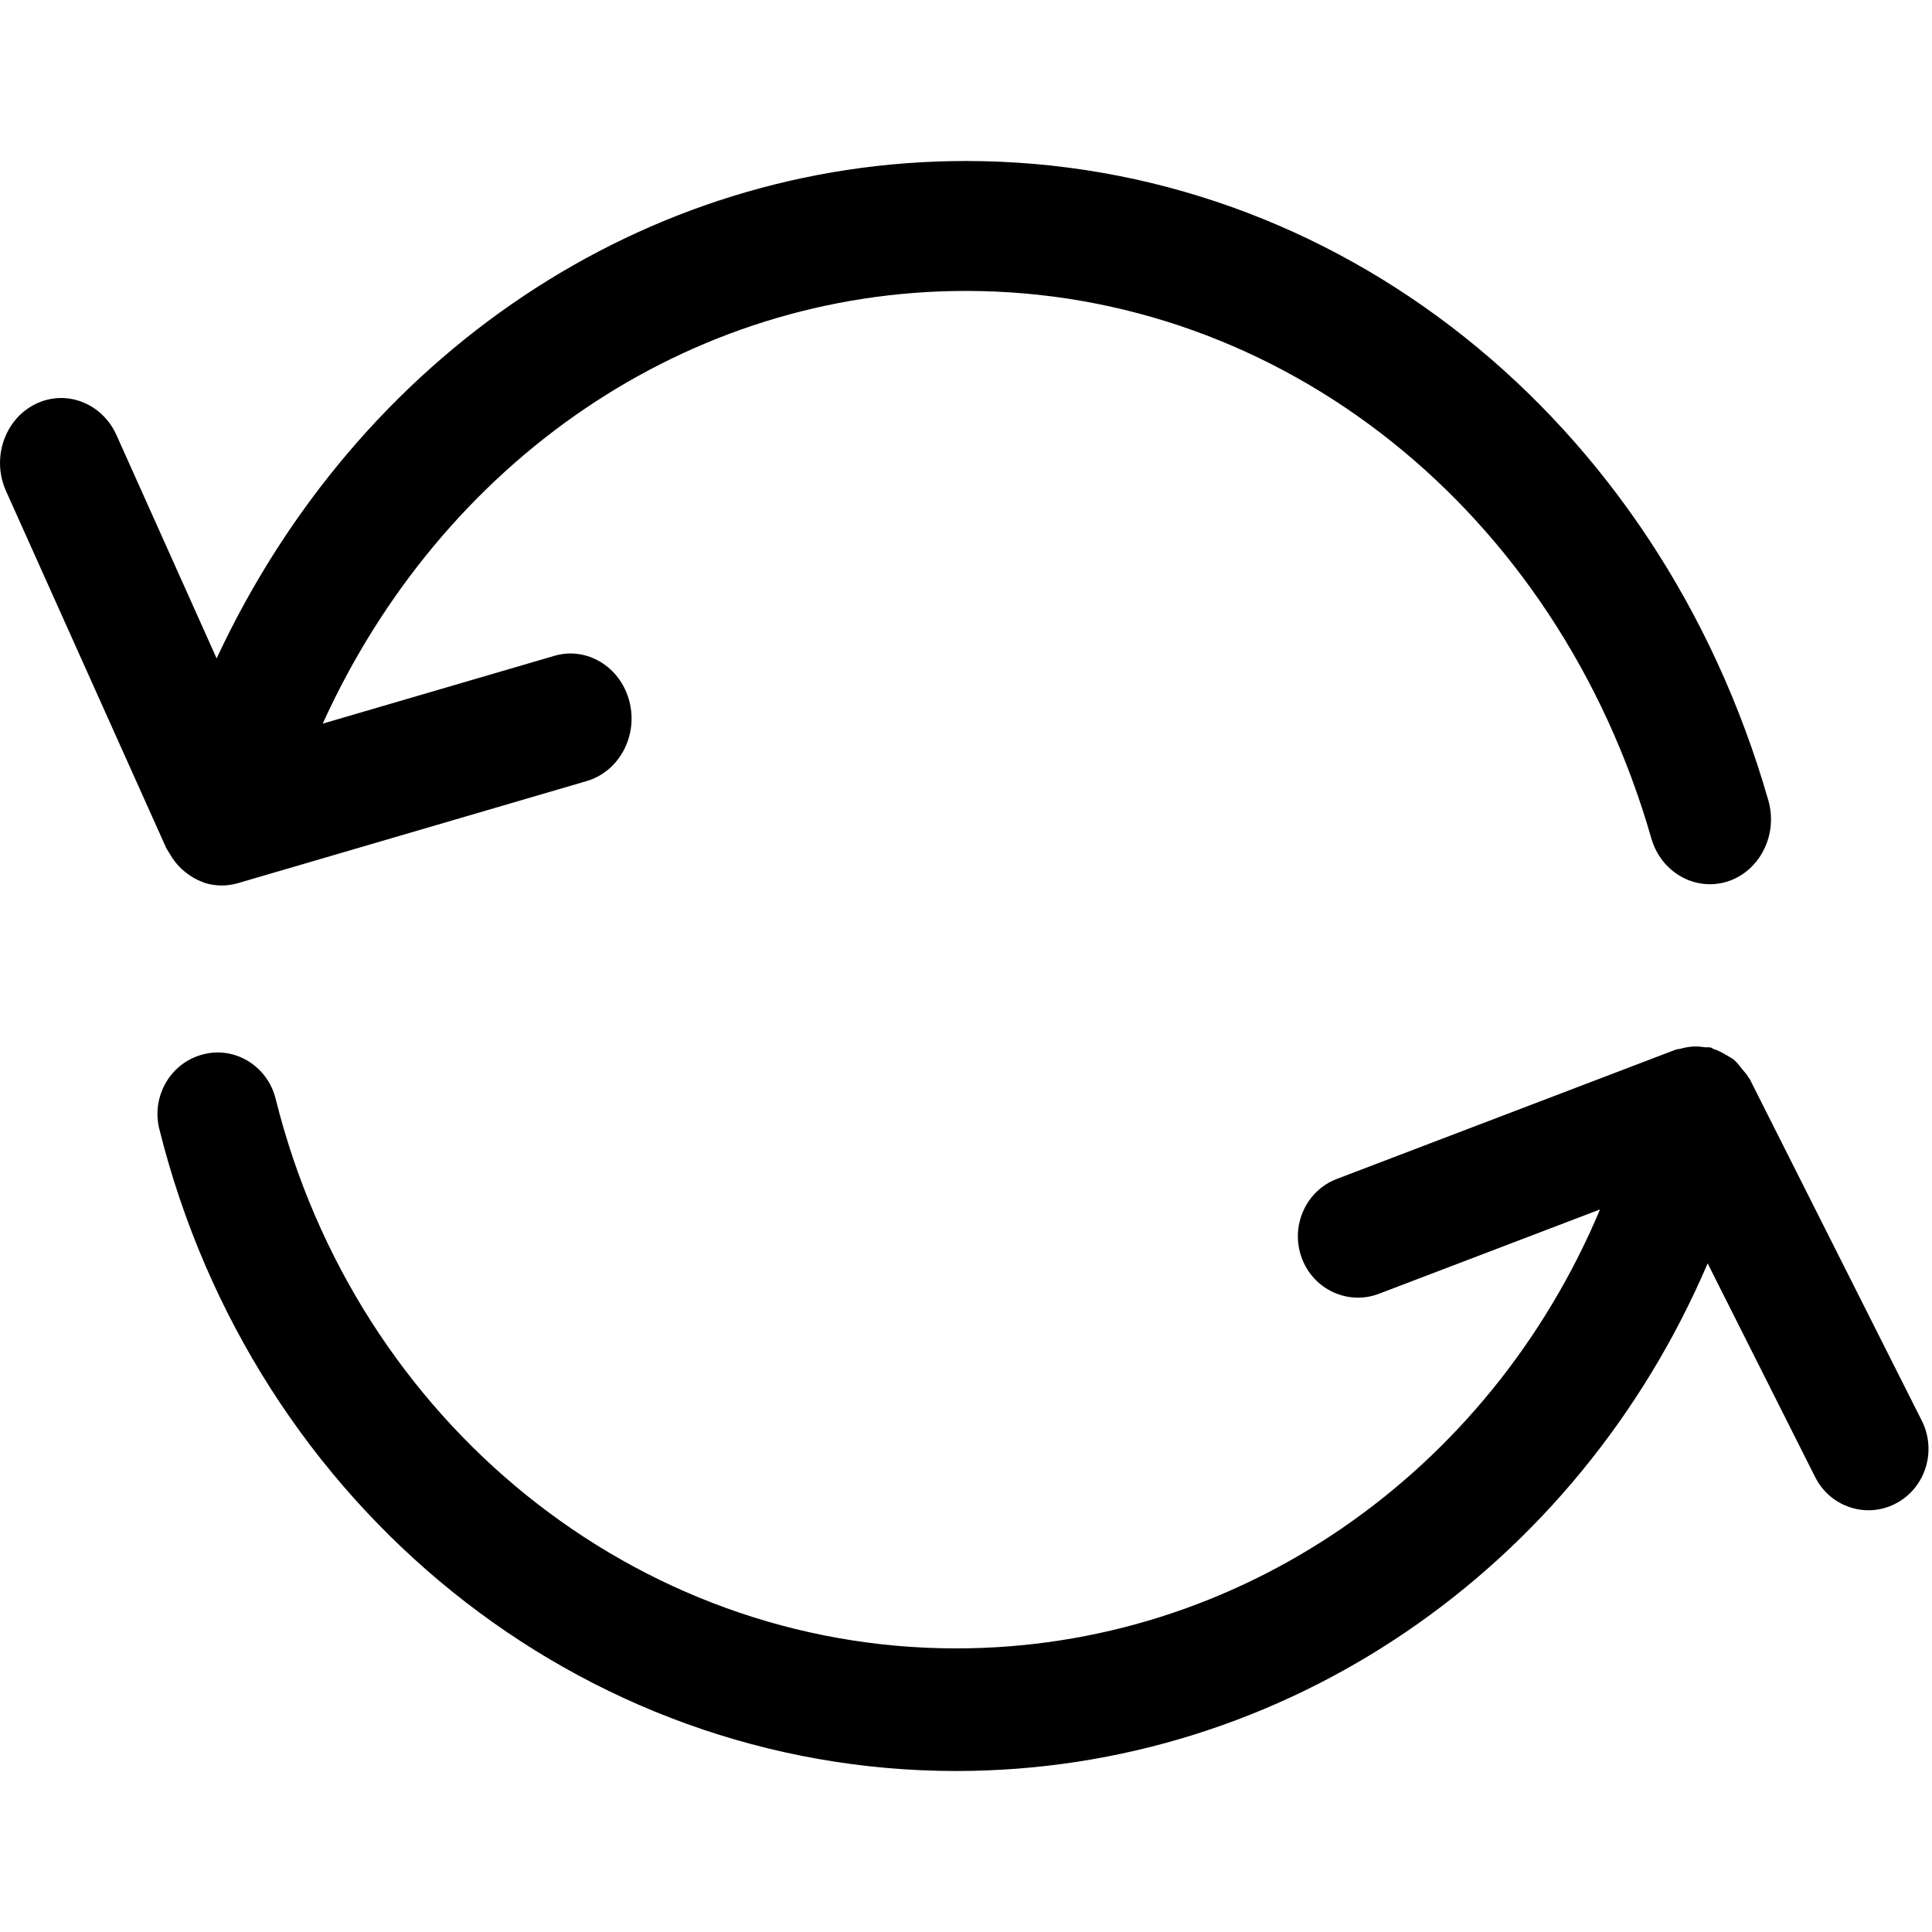
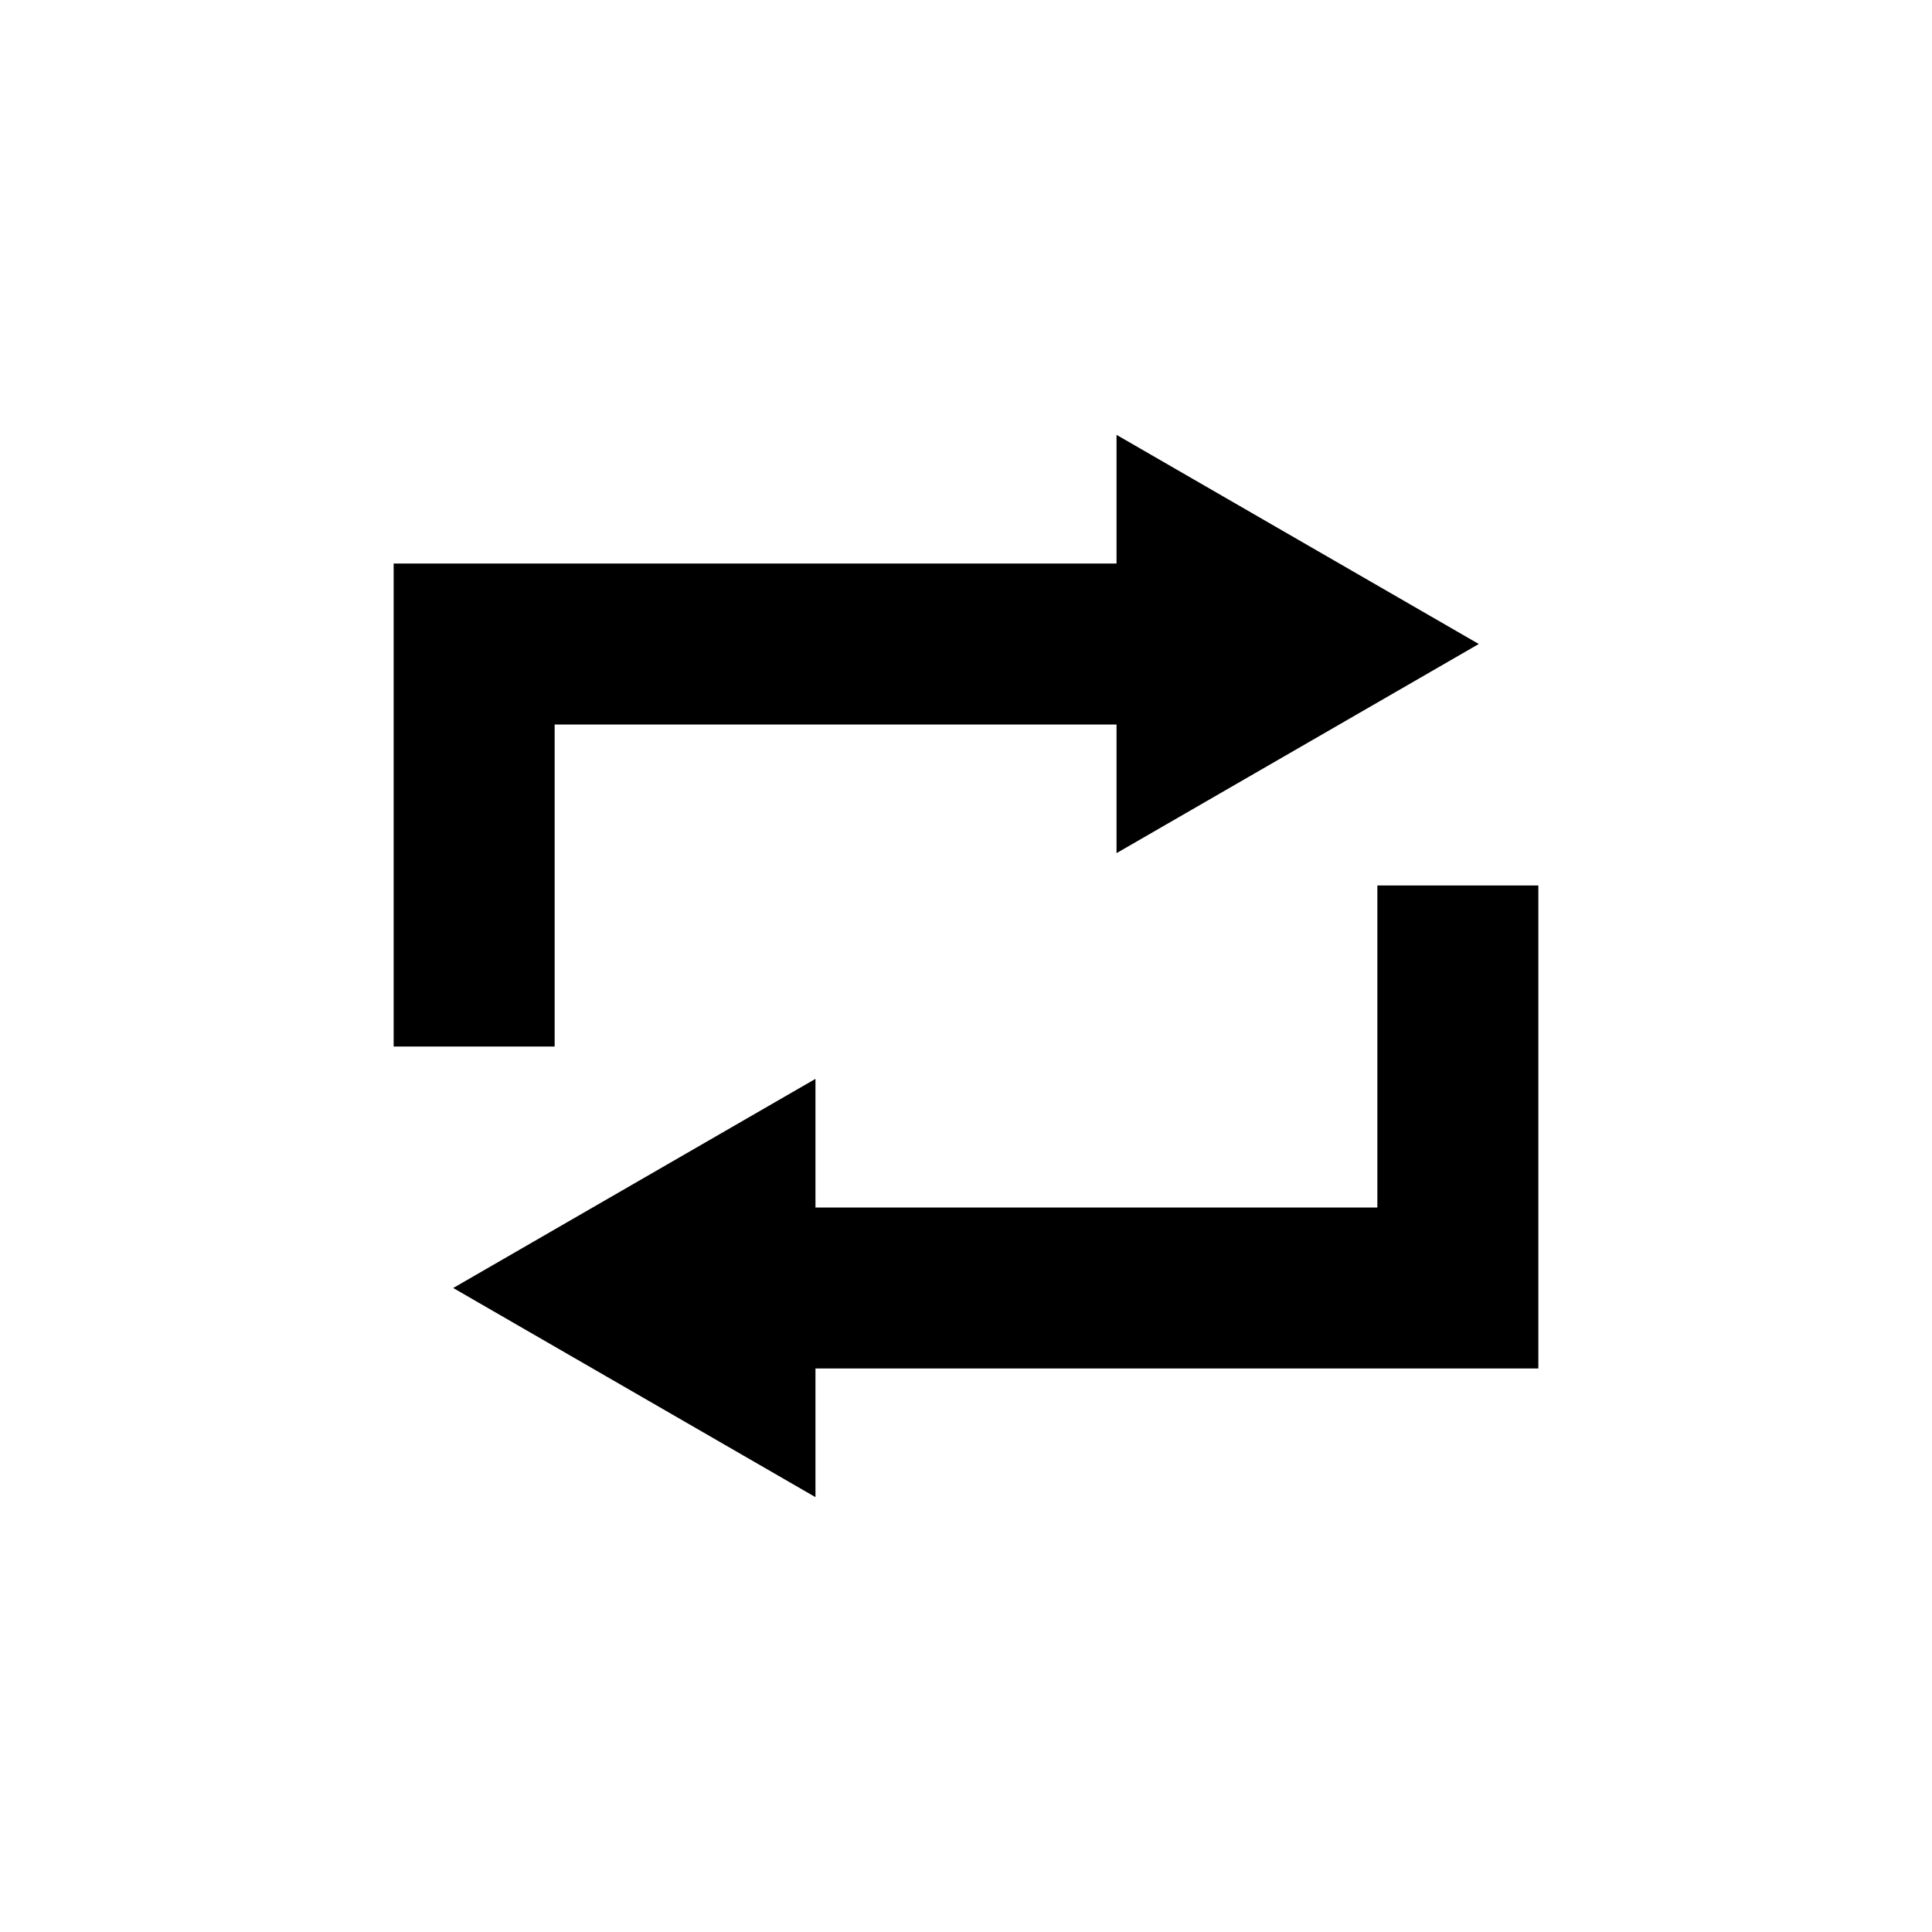
- <svg xmlns="http://www.w3.org/2000/svg" viewBox="0 0 24 24" version="1.1">
-   <g class="repeat" stroke="none" stroke-width="1" fill="none" fill-rule="evenodd">
-     <path d="M21.735,13.403 L23.874,17.65 C24.062,18.025 23.918,18.484 23.552,18.676 C23.443,18.734 23.326,18.761 23.211,18.761 C22.941,18.761 22.68,18.611 22.548,18.348 L21.213,15.694 C19.594,19.482 15.972,22 11.877,22 C7.219,22 3.149,18.72 1.979,14.025 C1.878,13.618 2.119,13.203 2.518,13.099 C2.916,12.992 3.322,13.241 3.424,13.649 C4.425,17.669 7.902,20.477 11.878,20.477 C15.394,20.477 18.502,18.297 19.876,15.024 L17.129,16.072 C16.744,16.218 16.314,16.019 16.17,15.625 C16.026,15.231 16.221,14.792 16.607,14.645 L20.814,13.04 C20.834,13.031 20.855,13.034 20.875,13.028 C20.924,13.014 20.972,13.005 21.024,13.001 C21.075,12.998 21.124,13.001 21.175,13.009 C21.2,13.013 21.225,13.006 21.251,13.013 C21.265,13.017 21.275,13.027 21.29,13.032 C21.345,13.049 21.394,13.076 21.444,13.106 C21.477,13.126 21.51,13.141 21.539,13.165 C21.579,13.198 21.611,13.241 21.643,13.283 C21.669,13.315 21.699,13.344 21.719,13.382 C21.723,13.389 21.731,13.395 21.735,13.403 Z M11.999,3.614 C8.55,3.614 5.493,5.721 4.009,8.989 L6.883,8.148 C7.287,8.027 7.707,8.282 7.818,8.711 C7.93,9.14 7.692,9.585 7.287,9.703 L2.956,10.971 C2.89,10.99 2.822,11 2.756,11 C2.755,11 2.754,11 2.754,11 C2.68,11 2.608,10.988 2.538,10.966 C2.537,10.965 2.535,10.966 2.533,10.965 C2.526,10.964 2.522,10.958 2.516,10.956 C2.437,10.928 2.366,10.885 2.3,10.832 C2.279,10.815 2.261,10.799 2.242,10.781 C2.191,10.731 2.148,10.674 2.111,10.61 C2.101,10.592 2.088,10.576 2.079,10.558 C2.076,10.551 2.07,10.547 2.067,10.539 L0.074,6.098 C-0.106,5.696 0.054,5.215 0.433,5.023 C0.811,4.831 1.266,5.002 1.447,5.405 L2.691,8.179 C4.444,4.419 7.994,2 11.999,2 C16.598,2 20.604,5.192 21.967,9.943 C22.089,10.369 21.863,10.82 21.461,10.95 C21.06,11.077 20.635,10.839 20.513,10.413 C19.346,6.346 15.925,3.614 11.999,3.614 Z" fill="#000000" />
-   </g>
+ <svg xmlns="http://www.w3.org/2000/svg" width="24" height="24" viewBox="0 0 24 24" fill="none">
+   <path d="M18.37 8L13.87 10.598V9H6.89V13H4.89V7H13.87V5.402L18.37 8Z" fill="currentColor" />
+   <path d="M10.13 17H19.11V11H17.11V15H10.13V13.402L5.63 16L10.13 18.598V17Z" fill="currentColor" />
</svg>
